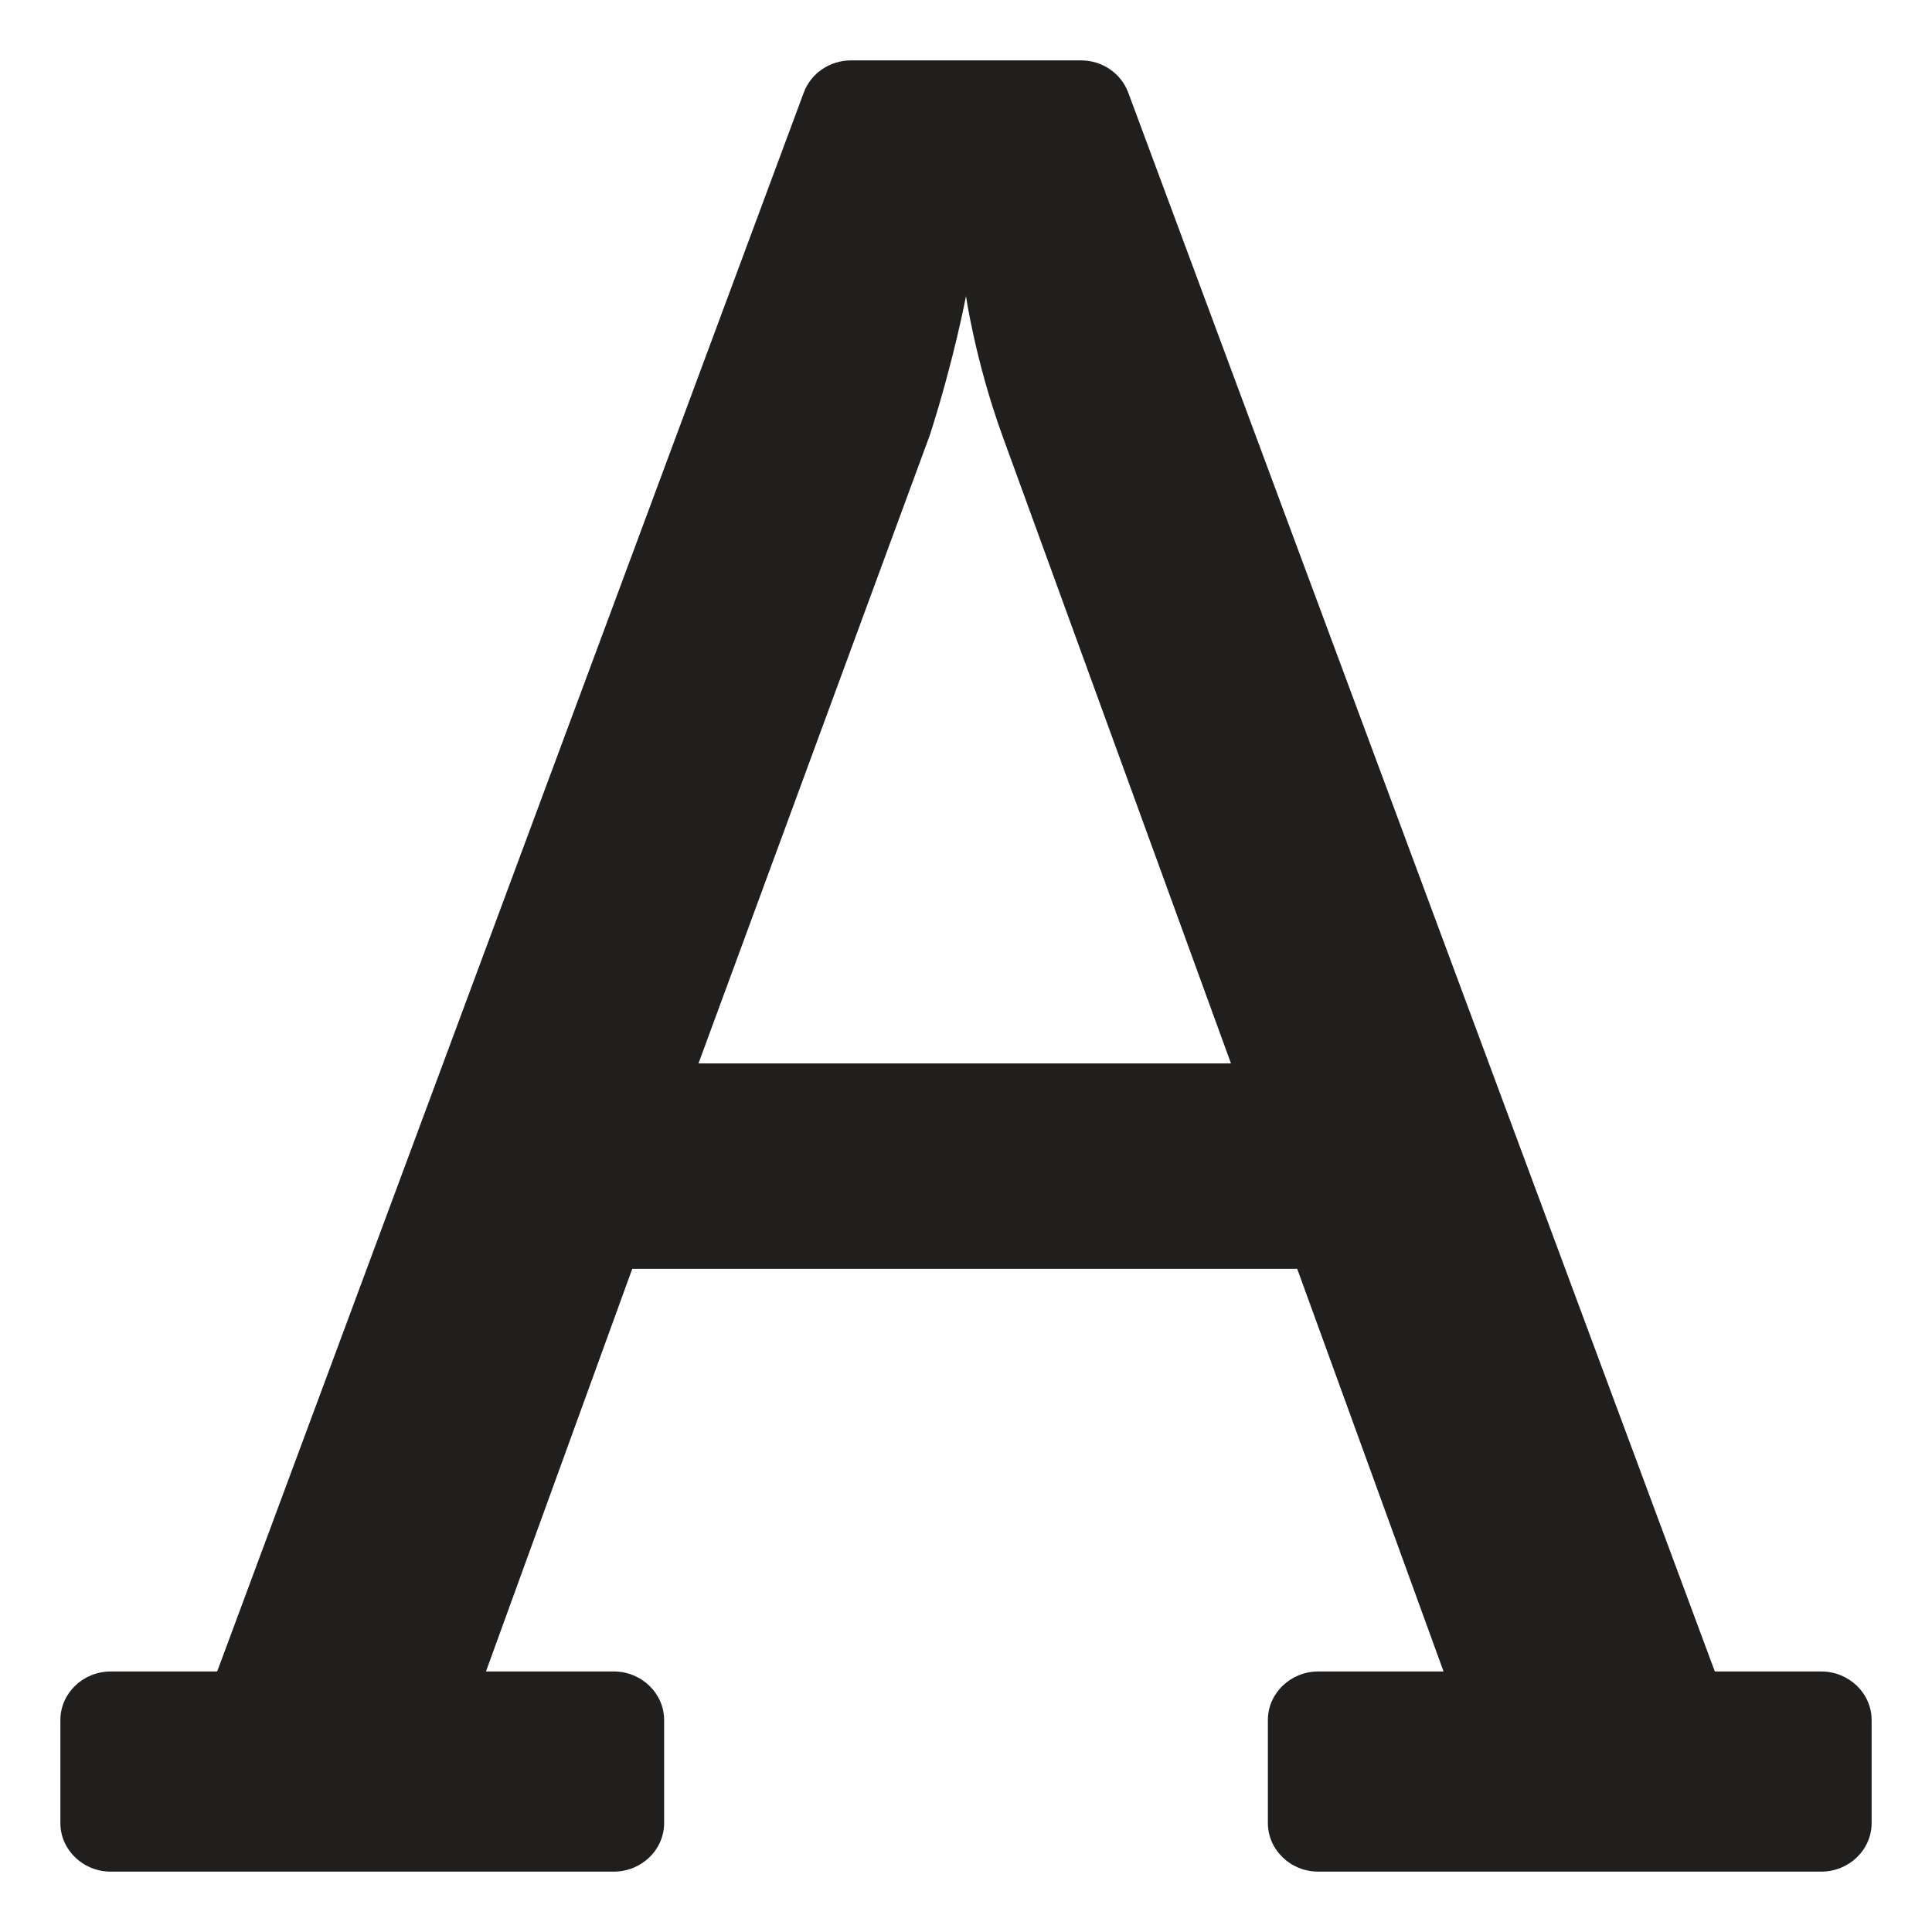
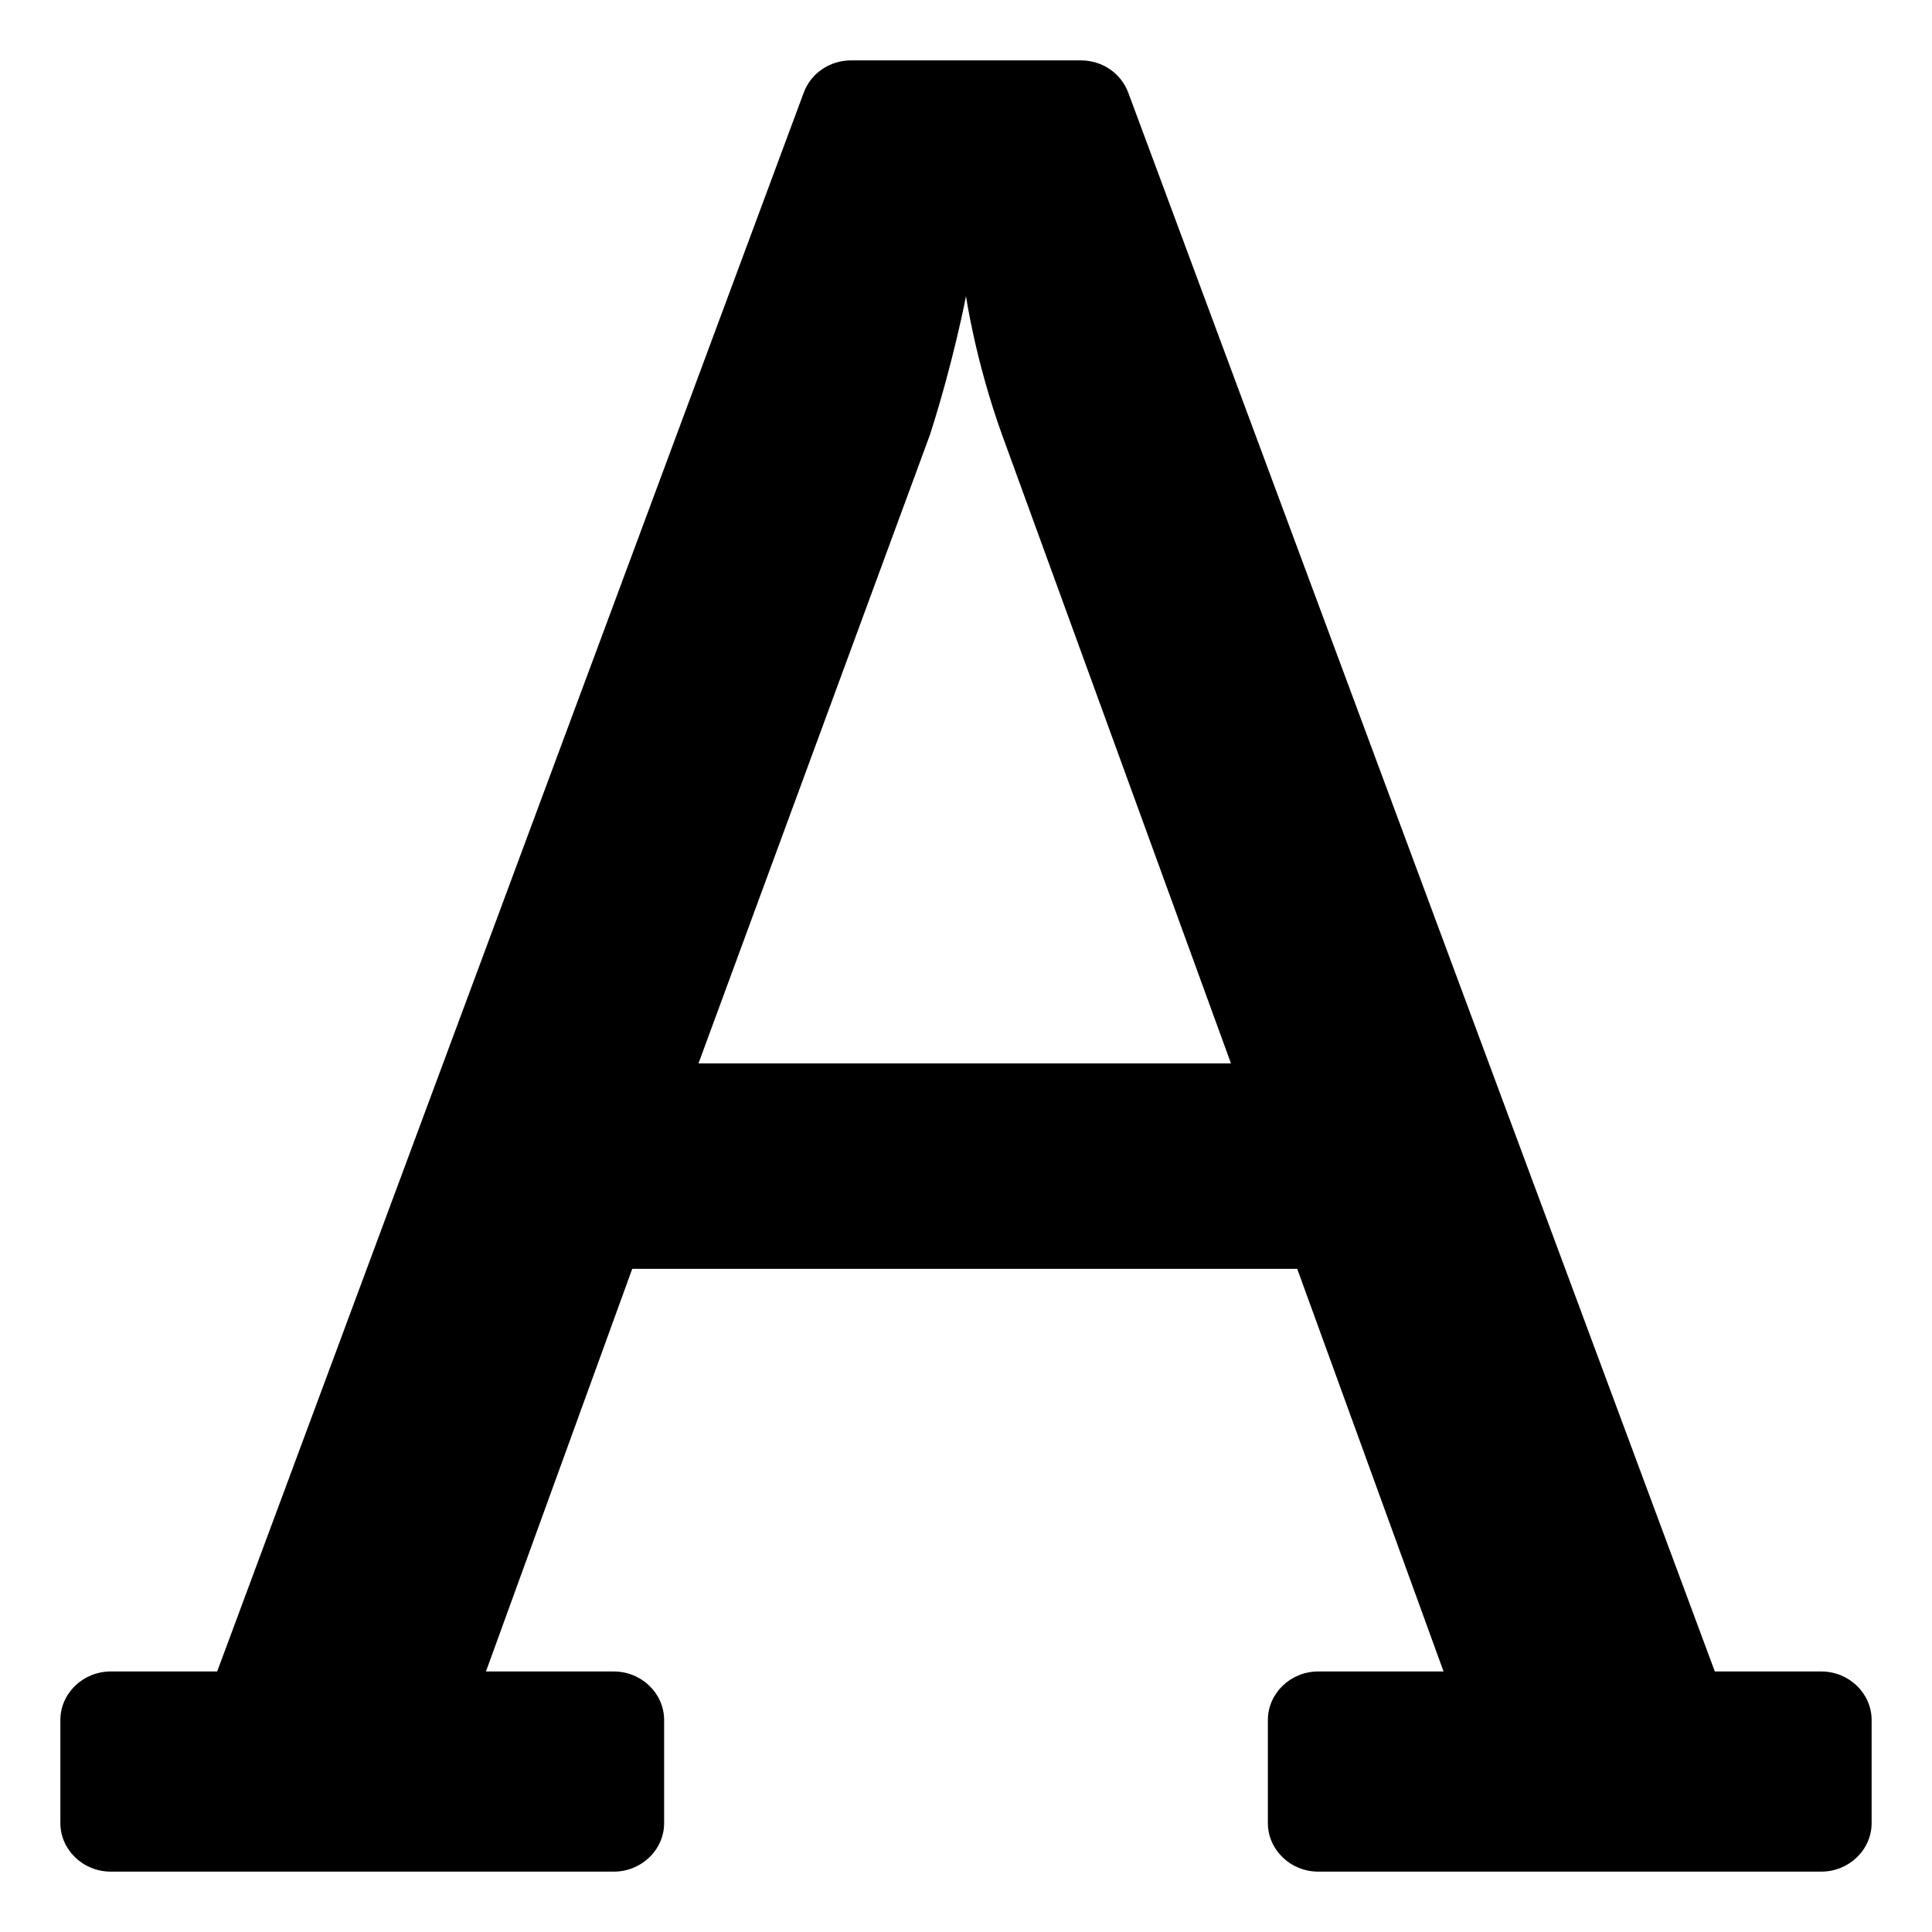
- <svg xmlns="http://www.w3.org/2000/svg" width="32" height="32" viewBox="0 0 32 32" fill="none">
-   <path d="M30.167 27.685H28.403L18.688 1.536C18.569 1.214 18.257 1 17.903 1H14.097C13.743 1 13.431 1.214 13.312 1.536L3.597 27.685H1.833C1.375 27.685 1 28.047 1 28.489V30.196C1 30.638 1.375 31 1.833 31H10.167C10.625 31 11 30.638 11 30.196V28.489C11 28.047 10.625 27.685 10.167 27.685H8.049L10.472 21.016H21.486L23.91 27.685H21.833C21.375 27.685 21 28.047 21 28.489V30.196C21 30.638 21.375 31 21.833 31H30.167C30.625 31 31 30.638 31 30.196V28.489C31 28.047 30.625 27.685 30.167 27.685ZM11.569 17.614L15.403 7.201C15.799 5.969 16 4.904 16 4.904C16 4.904 16.153 5.969 16.597 7.201L20.389 17.614H11.569Z" fill="#201F1E" />
+ <svg width="32" height="32" viewBox="0 0 32 32" fill="currentColor">
+   <path d="M30.167 27.685H28.403L18.688 1.536C18.569 1.214 18.257 1 17.903 1H14.097C13.743 1 13.431 1.214 13.312 1.536L3.597 27.685H1.833C1.375 27.685 1 28.047 1 28.489V30.196C1 30.638 1.375 31 1.833 31H10.167C10.625 31 11 30.638 11 30.196V28.489C11 28.047 10.625 27.685 10.167 27.685H8.049L10.472 21.016H21.486L23.91 27.685H21.833C21.375 27.685 21 28.047 21 28.489V30.196C21 30.638 21.375 31 21.833 31H30.167C30.625 31 31 30.638 31 30.196V28.489C31 28.047 30.625 27.685 30.167 27.685ZM11.569 17.614L15.403 7.201C15.799 5.969 16 4.904 16 4.904C16 4.904 16.153 5.969 16.597 7.201L20.389 17.614H11.569Z" />
</svg>
